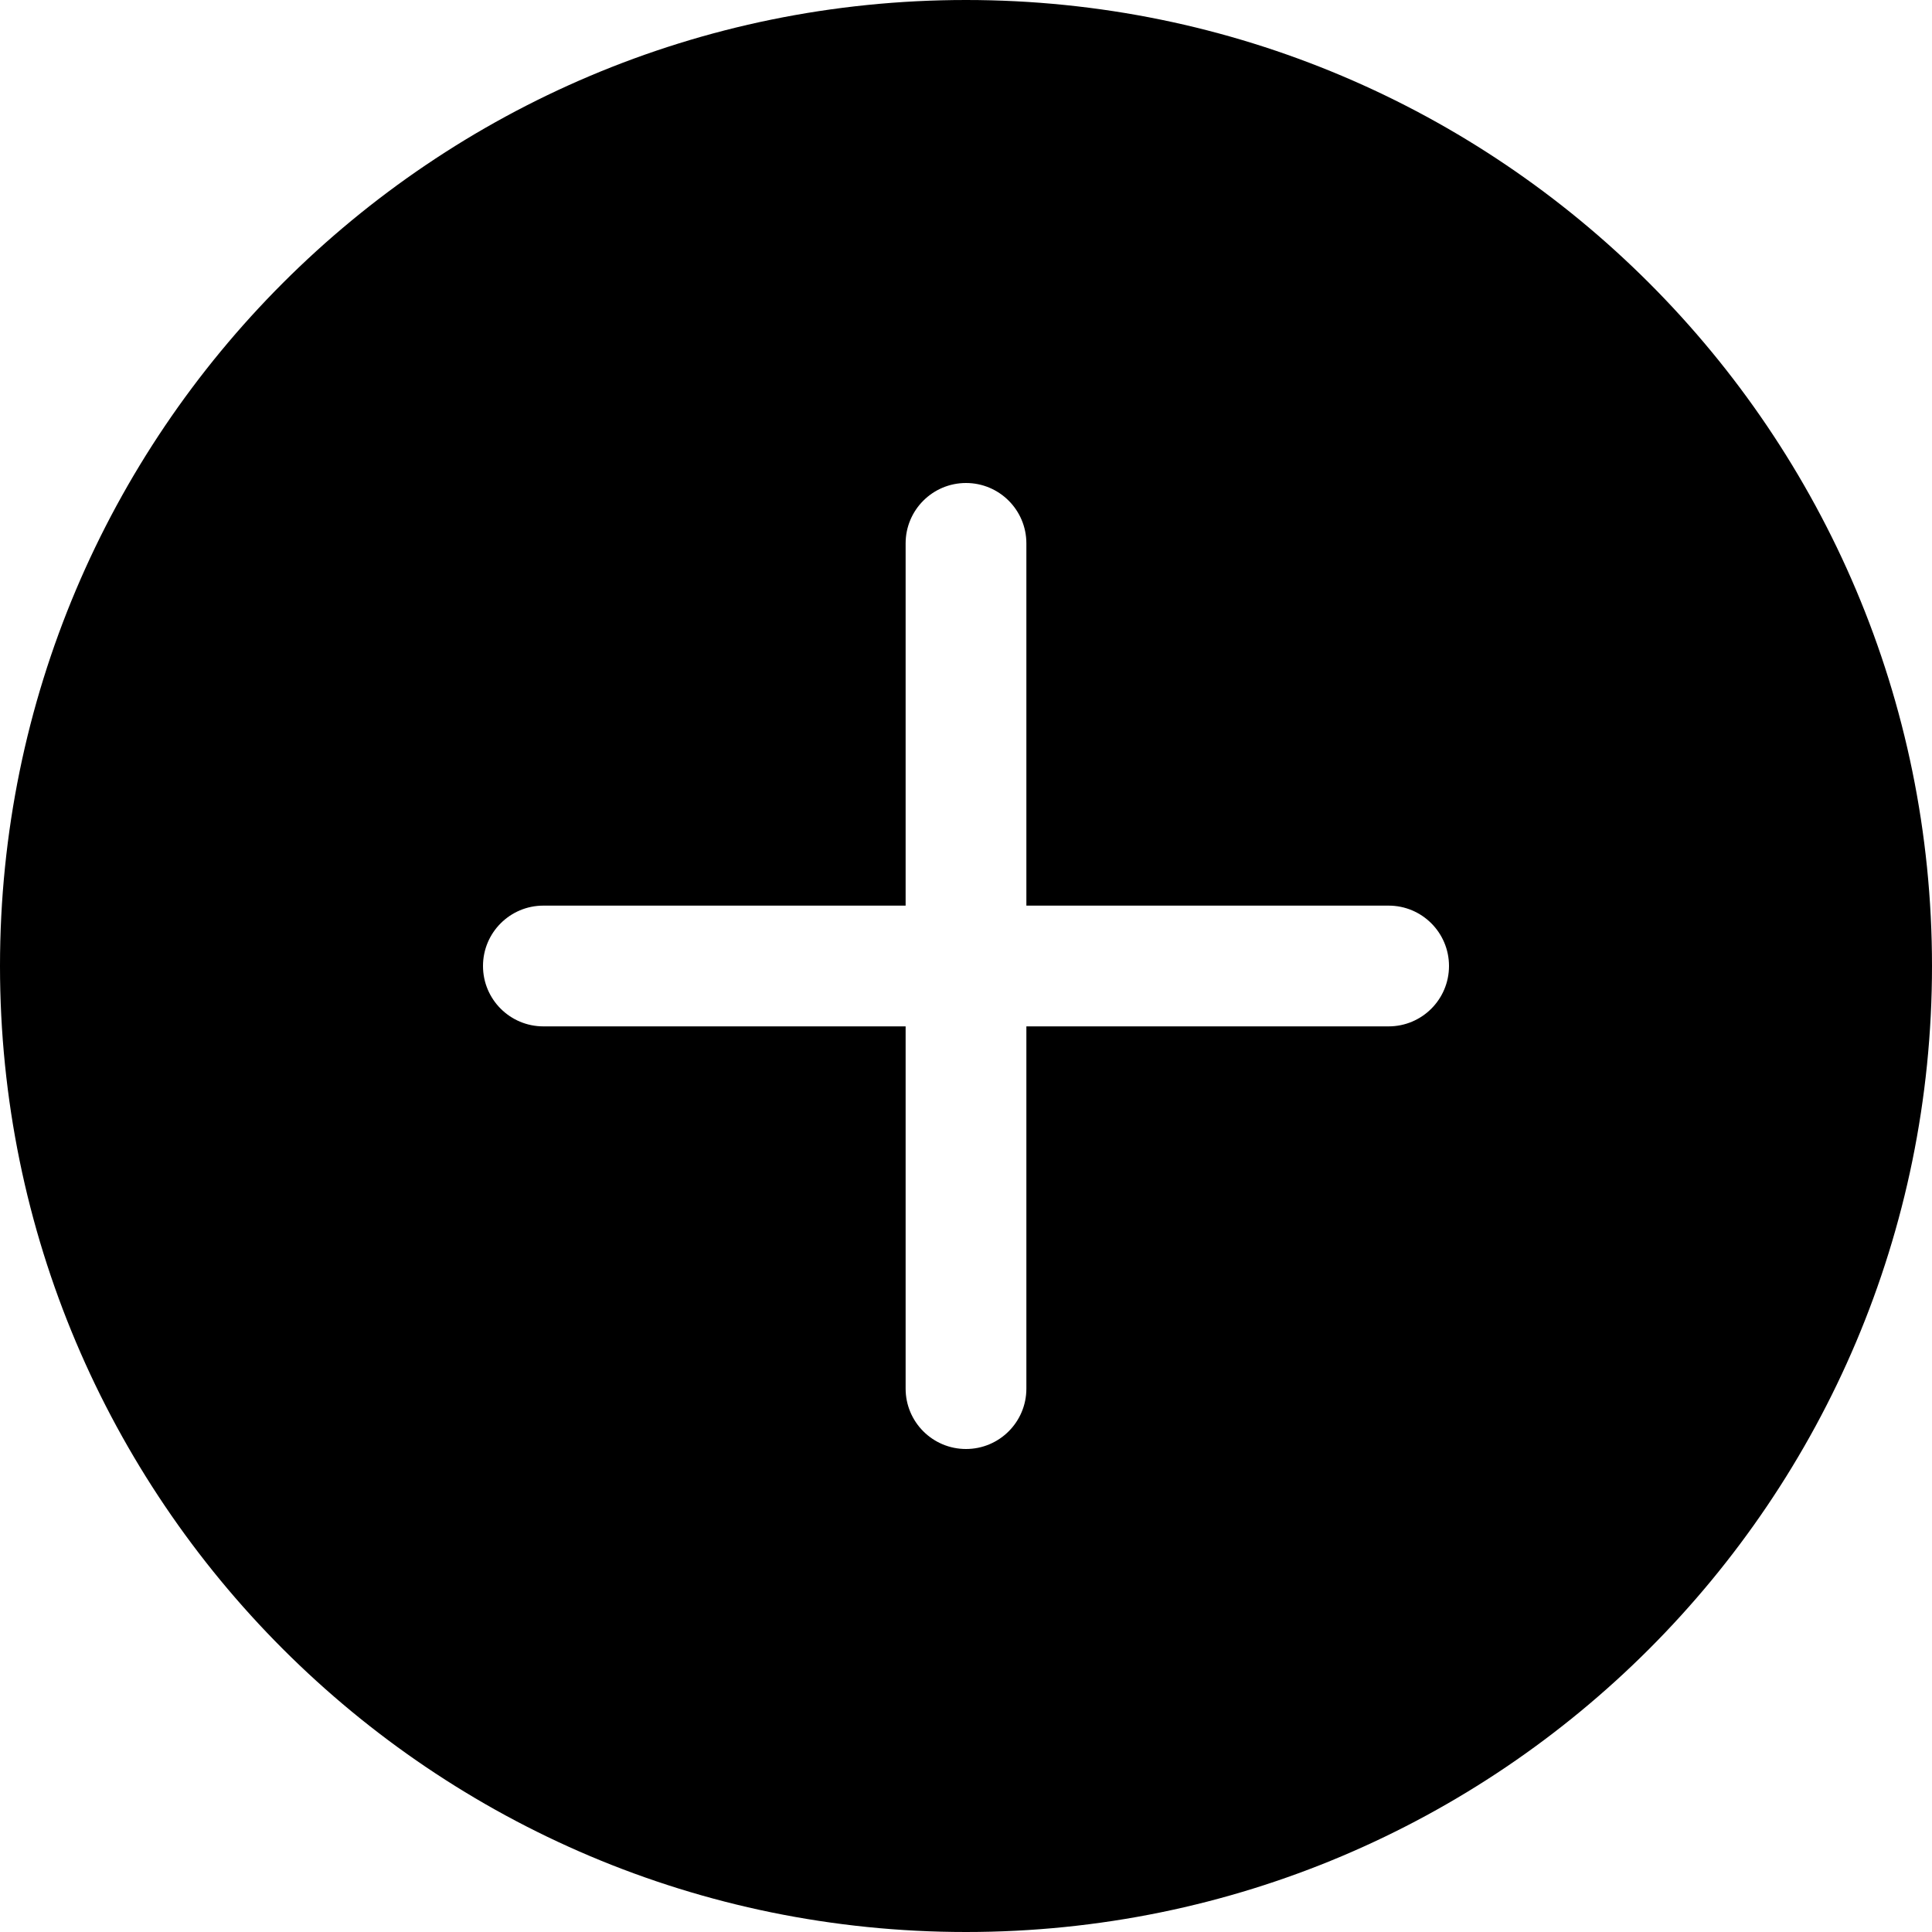
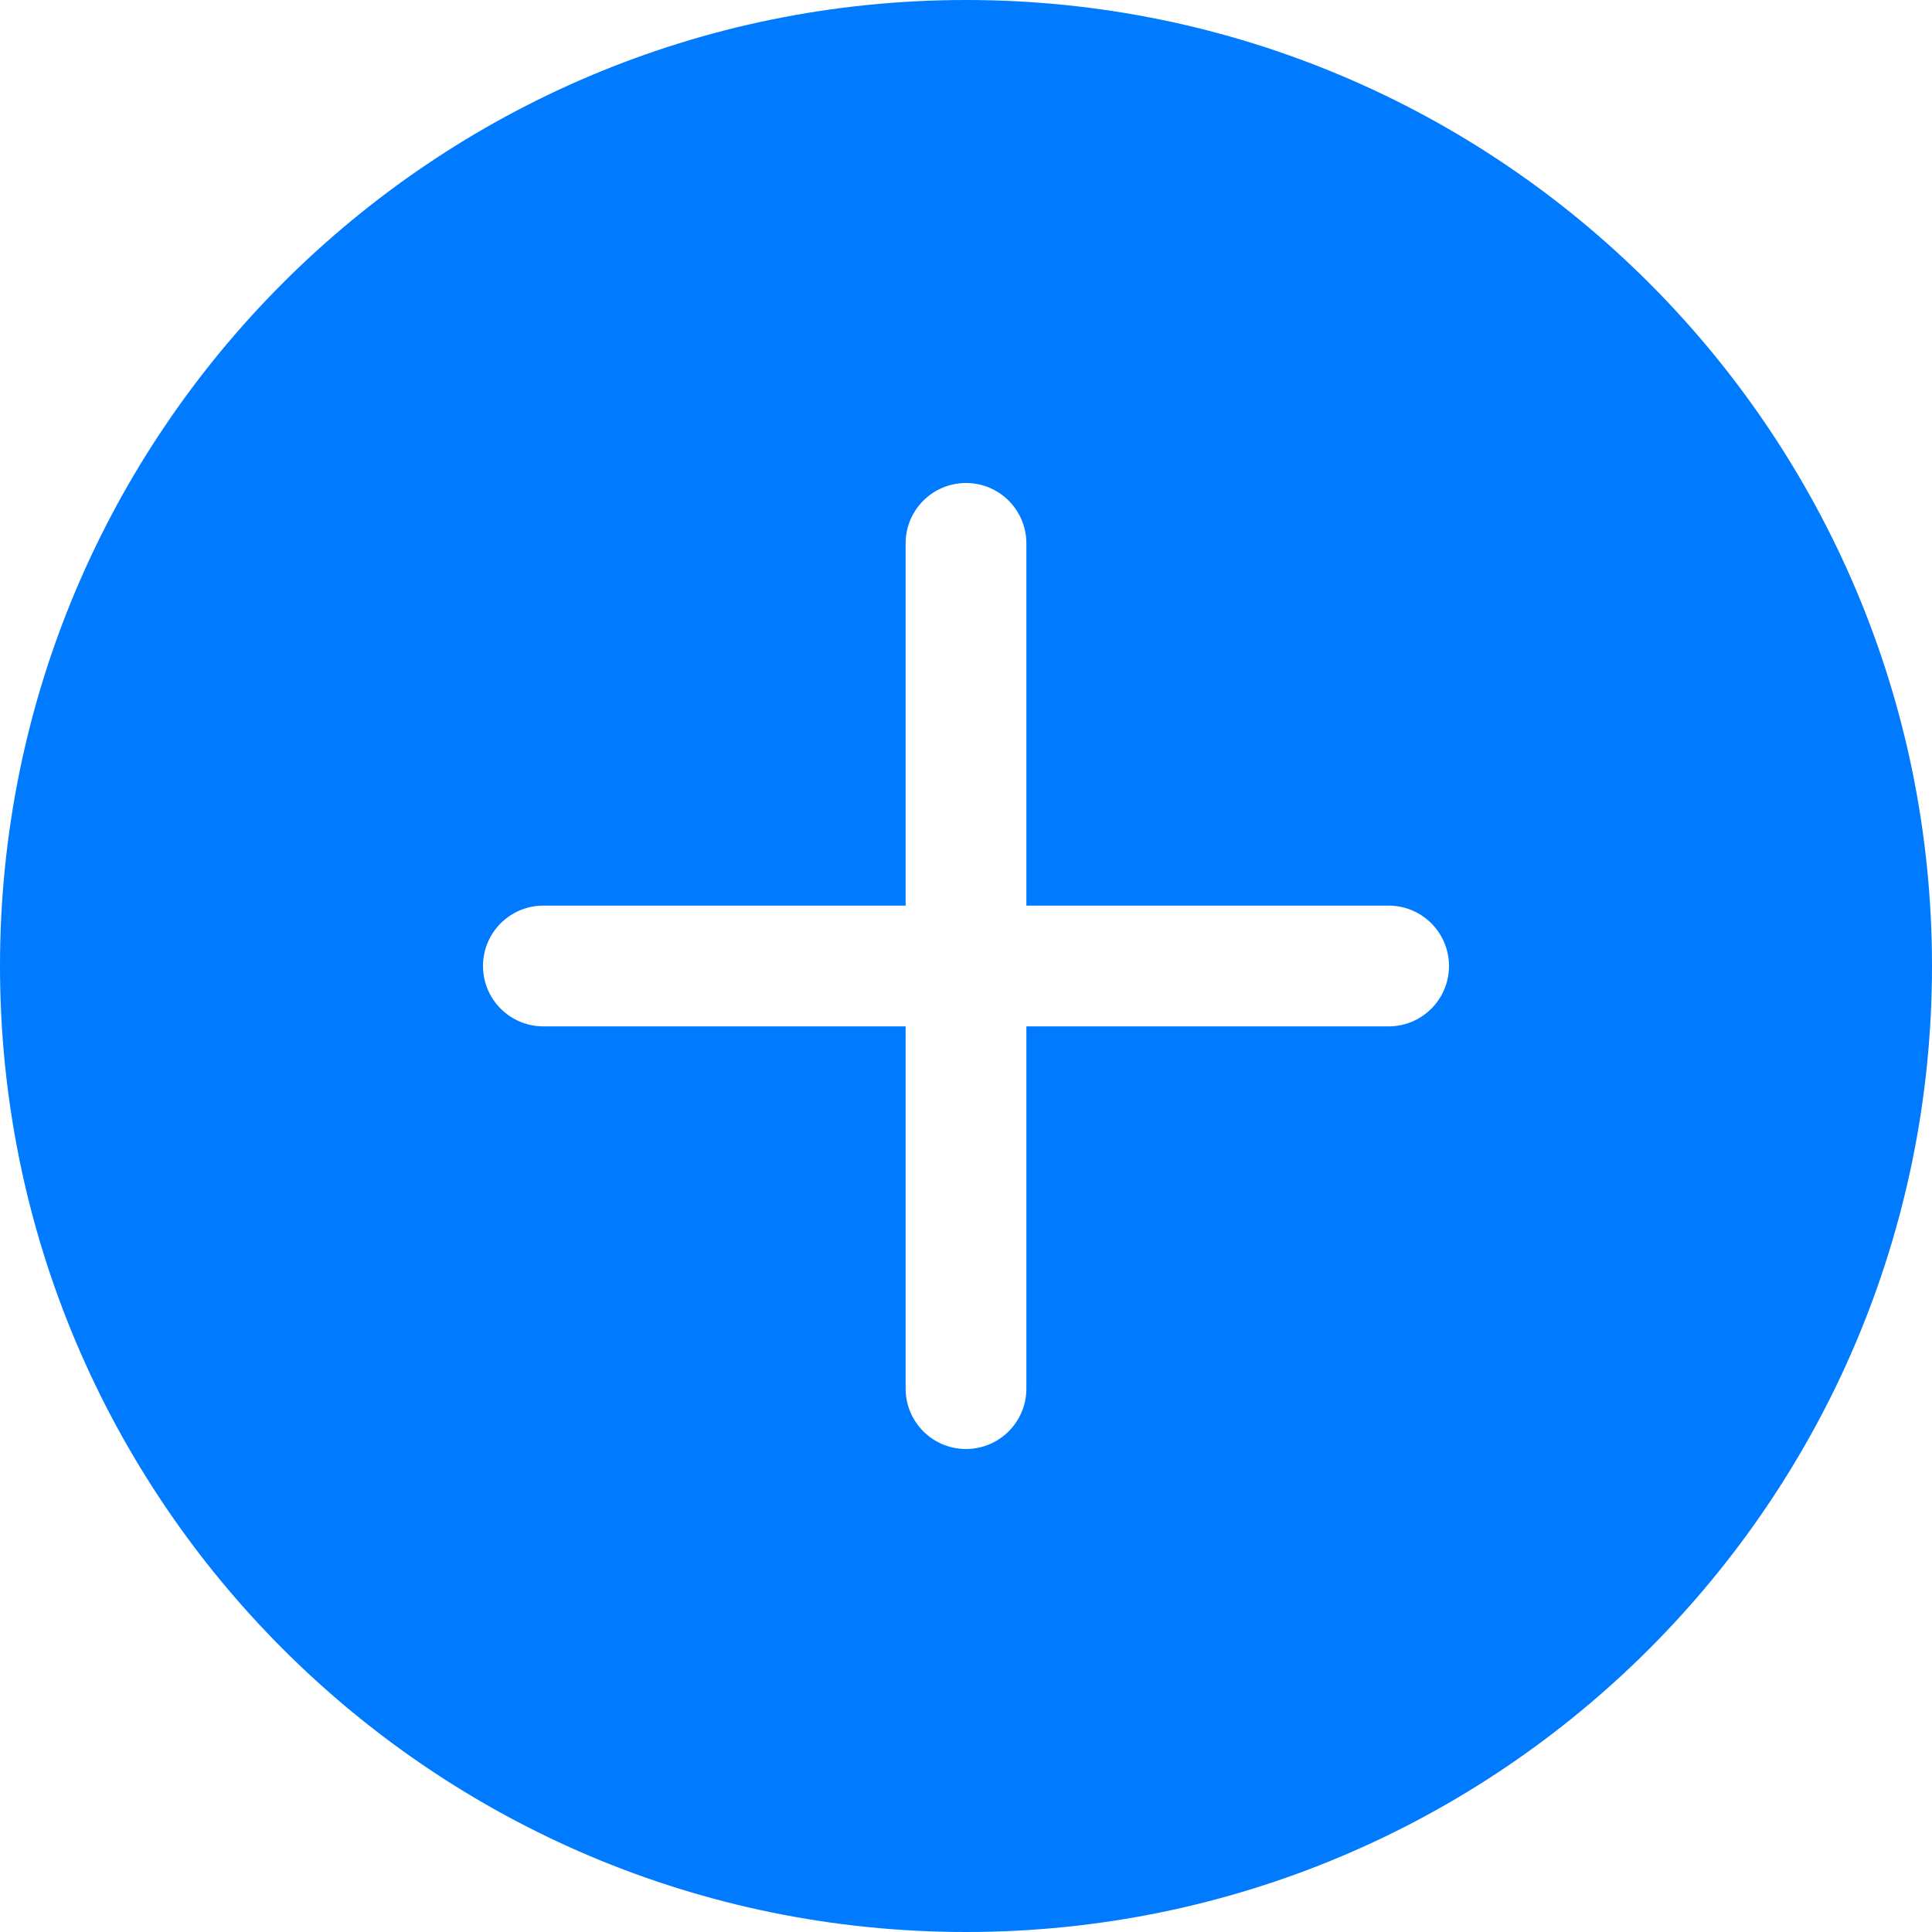
- <svg xmlns="http://www.w3.org/2000/svg" width="16" height="16" fill="currentColor" class="bi bi-plus-circle-fill" viewBox="0 0 16 16">
+ <svg xmlns="http://www.w3.org/2000/svg" width="16" height="16" fill="#007BFF" class="bi bi-plus-circle-fill" viewBox="0 0 16 16">
  <path d="M16 8A8 8 0 1 1 0 8a8 8 0 0 1 16 0zM8.5 4.5a.5.5 0 0 0-1 0v3h-3a.5.5 0 0 0 0 1h3v3a.5.5 0 0 0 1 0v-3h3a.5.5 0 0 0 0-1h-3v-3z" />
</svg>
